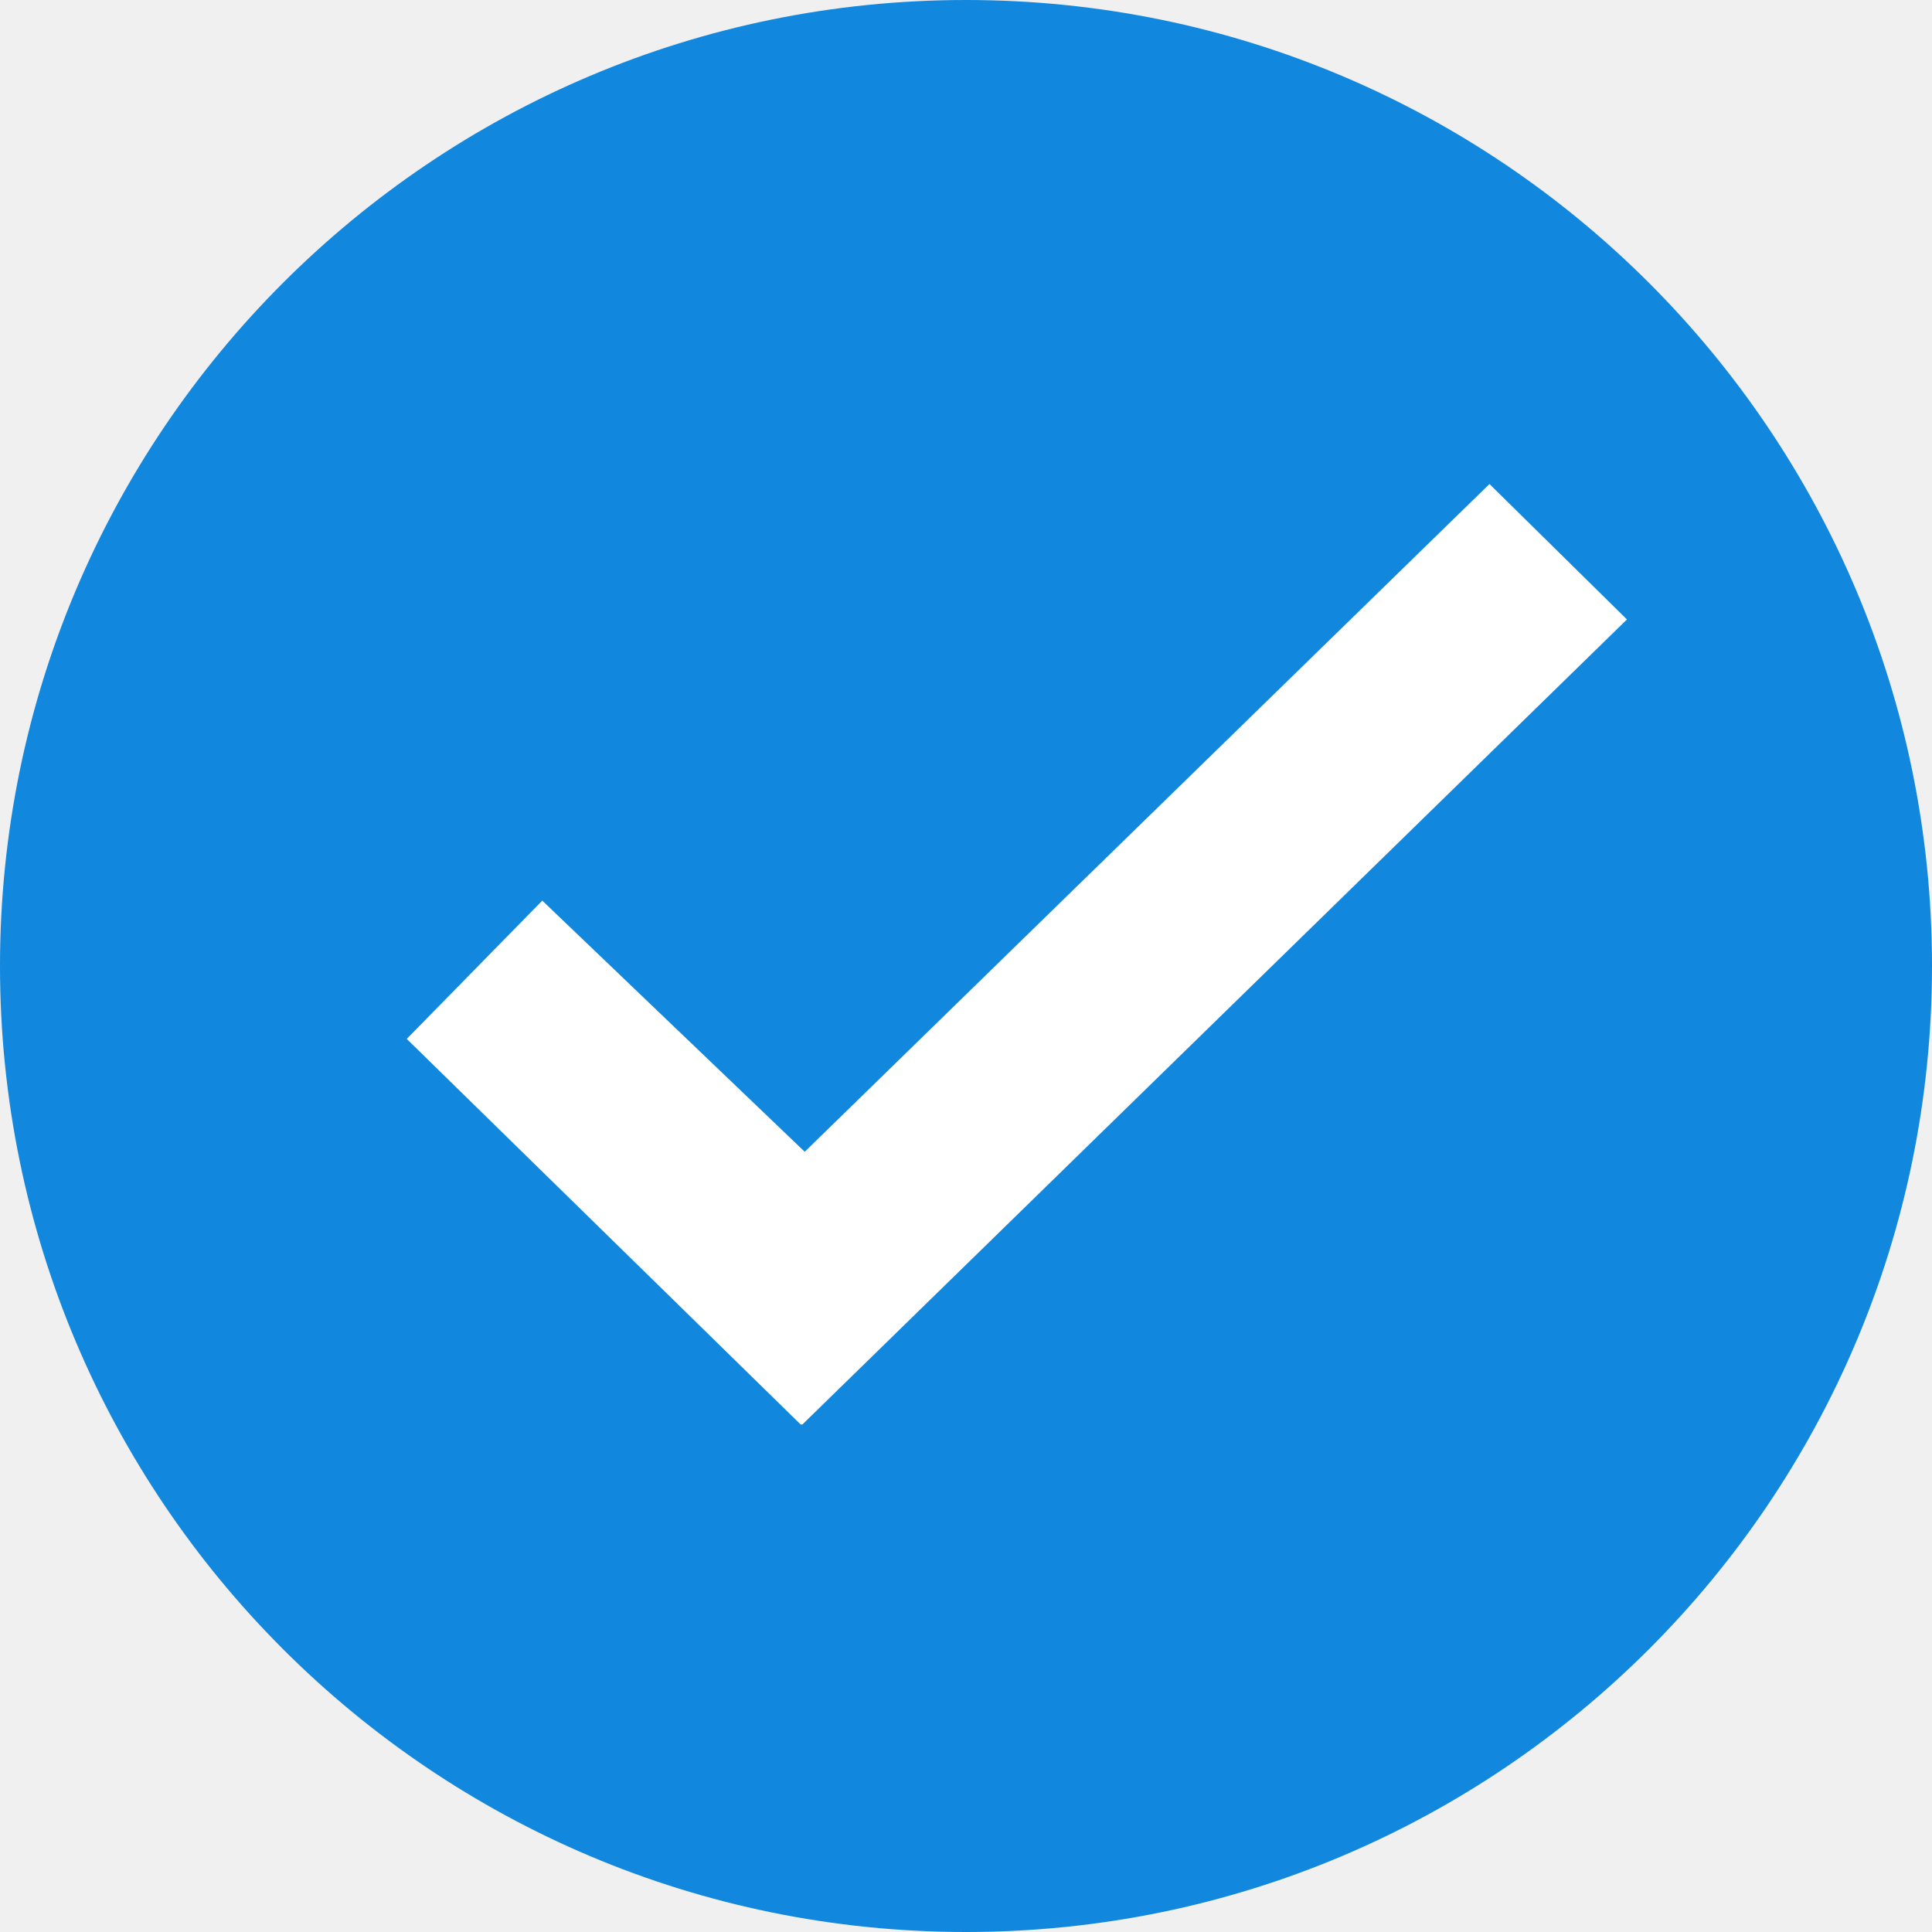
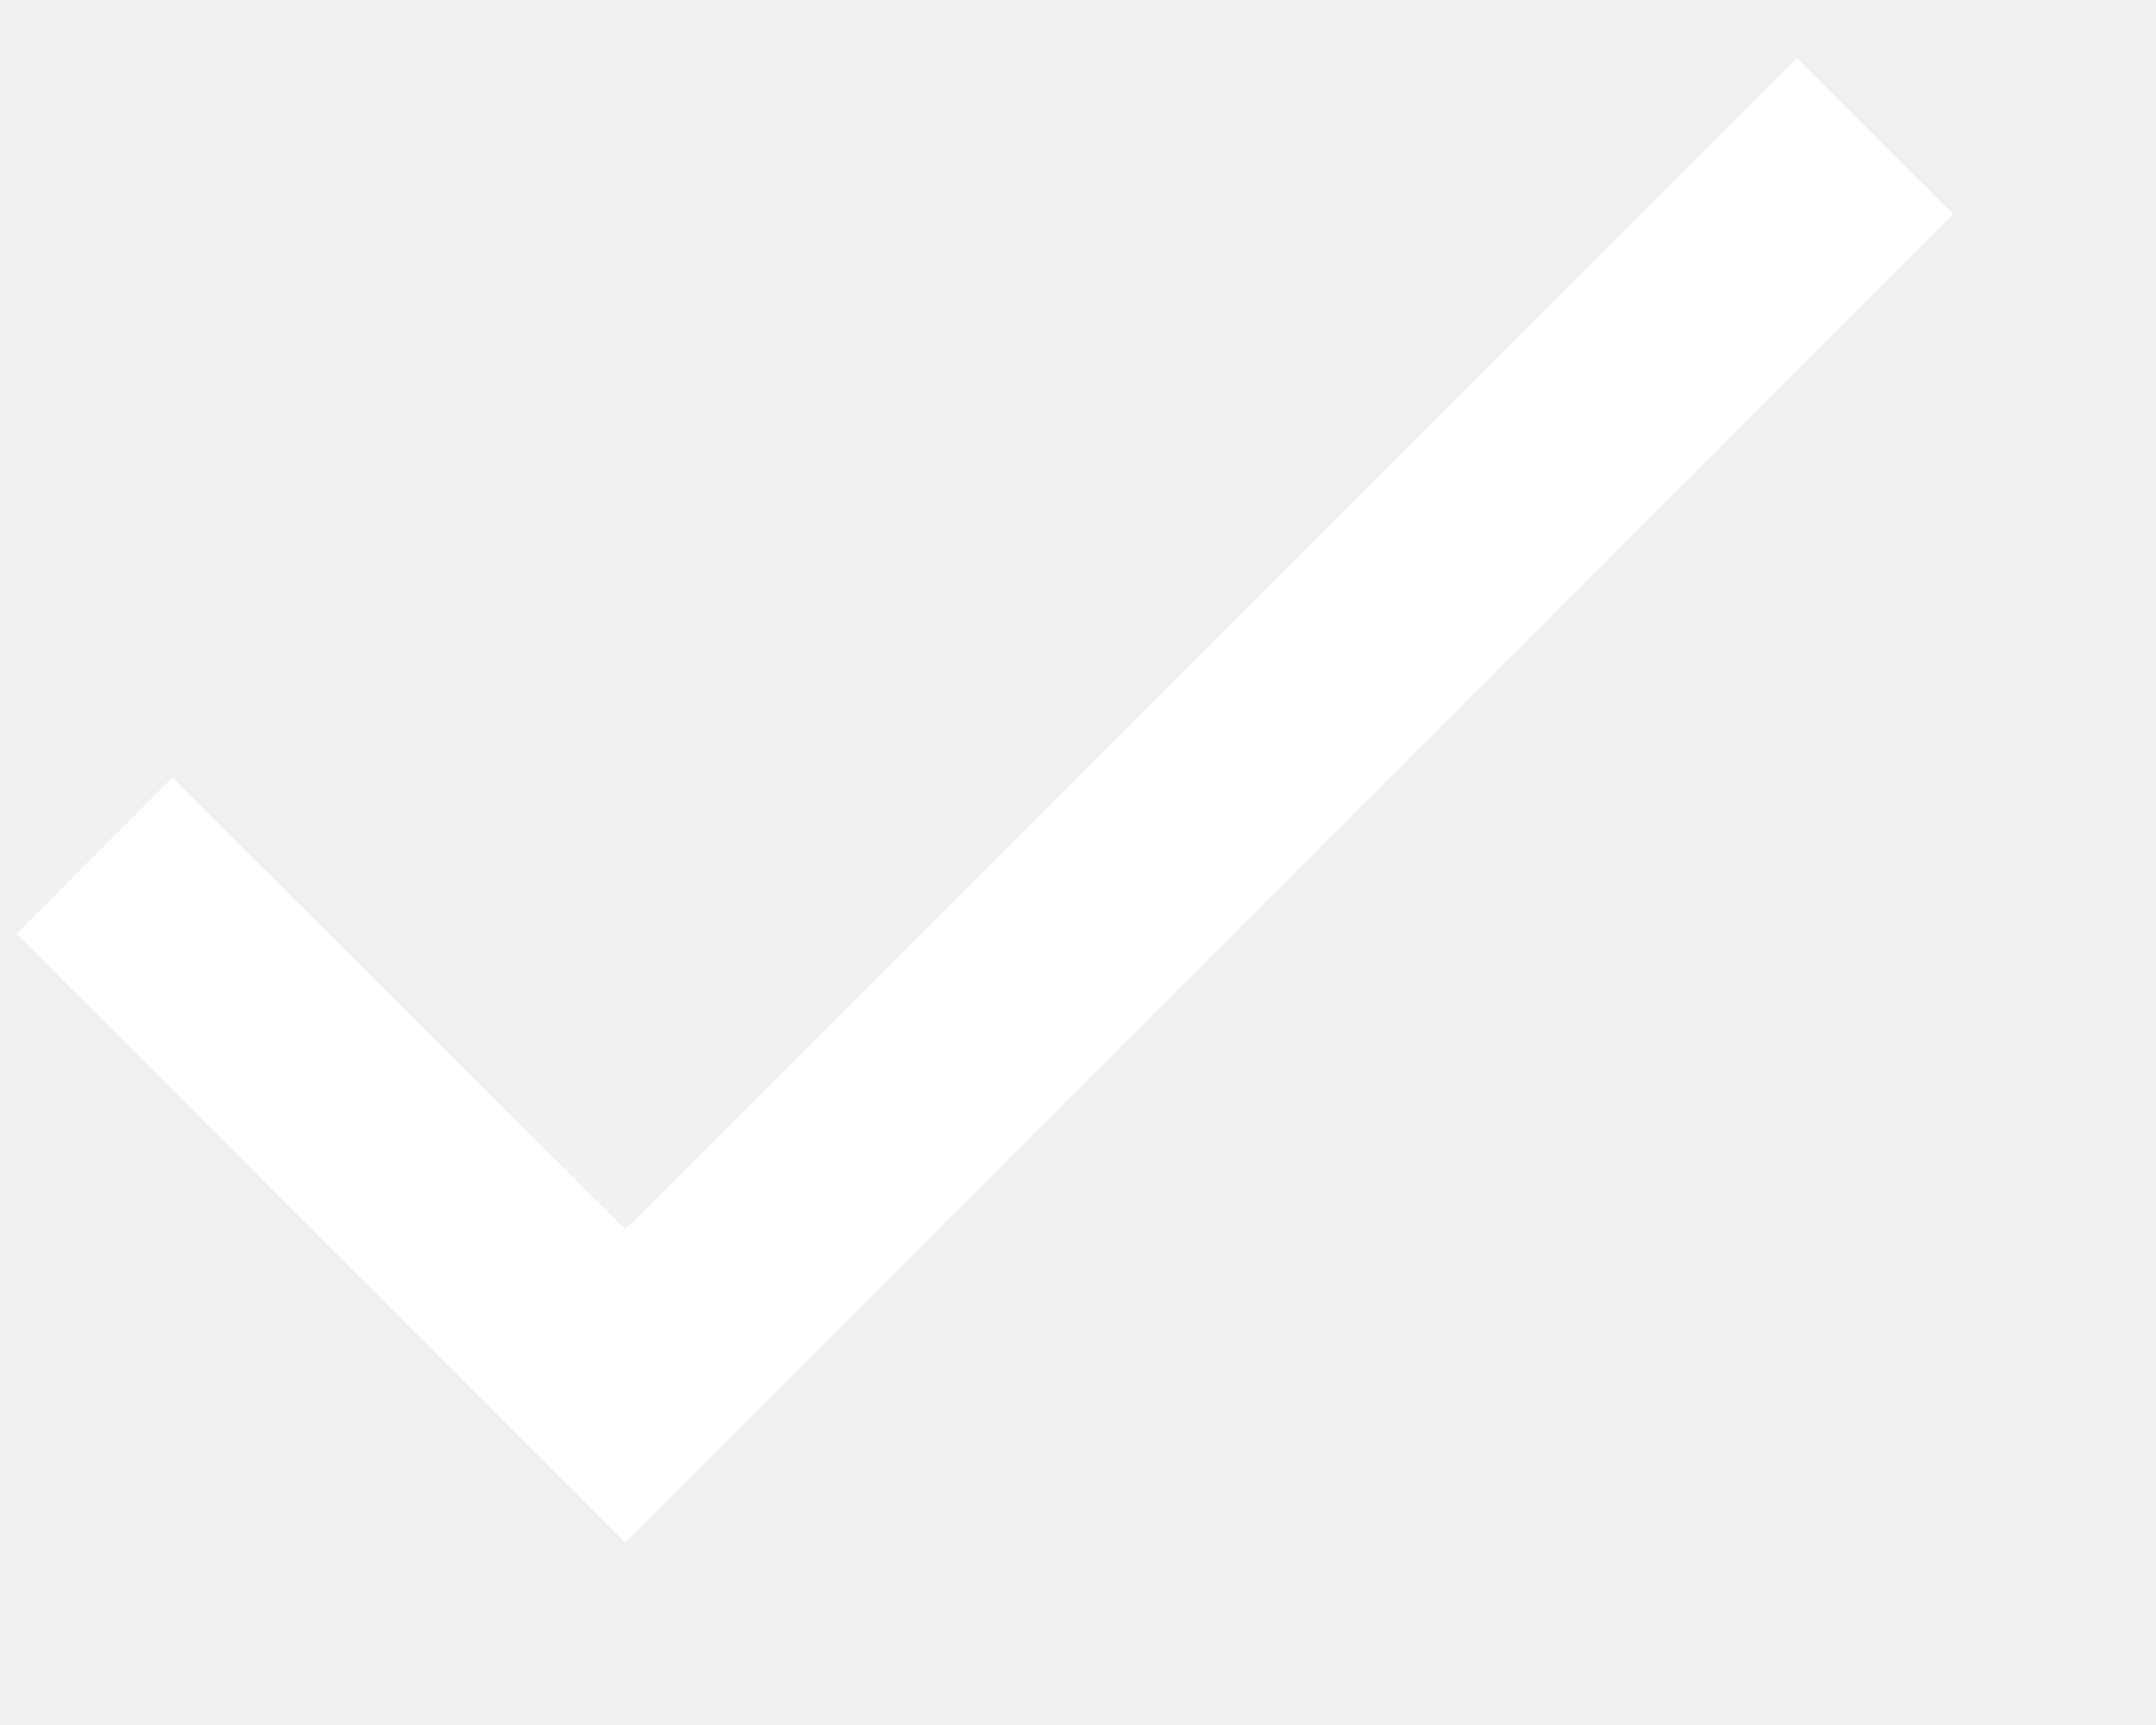
- <svg xmlns="http://www.w3.org/2000/svg" width="19" height="19" viewBox="0 0 19 19">
-   <g>
-     <g>
-       <path fill="#1287de" d="M0 9.5a9.5 9.5 0 1 1 19 0 9.5 9.5 0 0 1-19 0z" />
-     </g>
-     <g>
-       <path fill="#fff" d="M14.648 4.76l-6.734 6.567-2.581-2.47L4 10.217l3.874 3.792h.017L16 6.092z" />
-     </g>
-   </g>
+ <svg xmlns="http://www.w3.org/2000/svg" width="10" height="8" viewBox="0 0 10 8" fill="none">
+   <path d="M9.06 0.993L2.9 7.153L0.077 4.33L0.8 3.606L2.9 5.701L8.336 0.27L9.06 0.993Z" fill="white" />
</svg>
